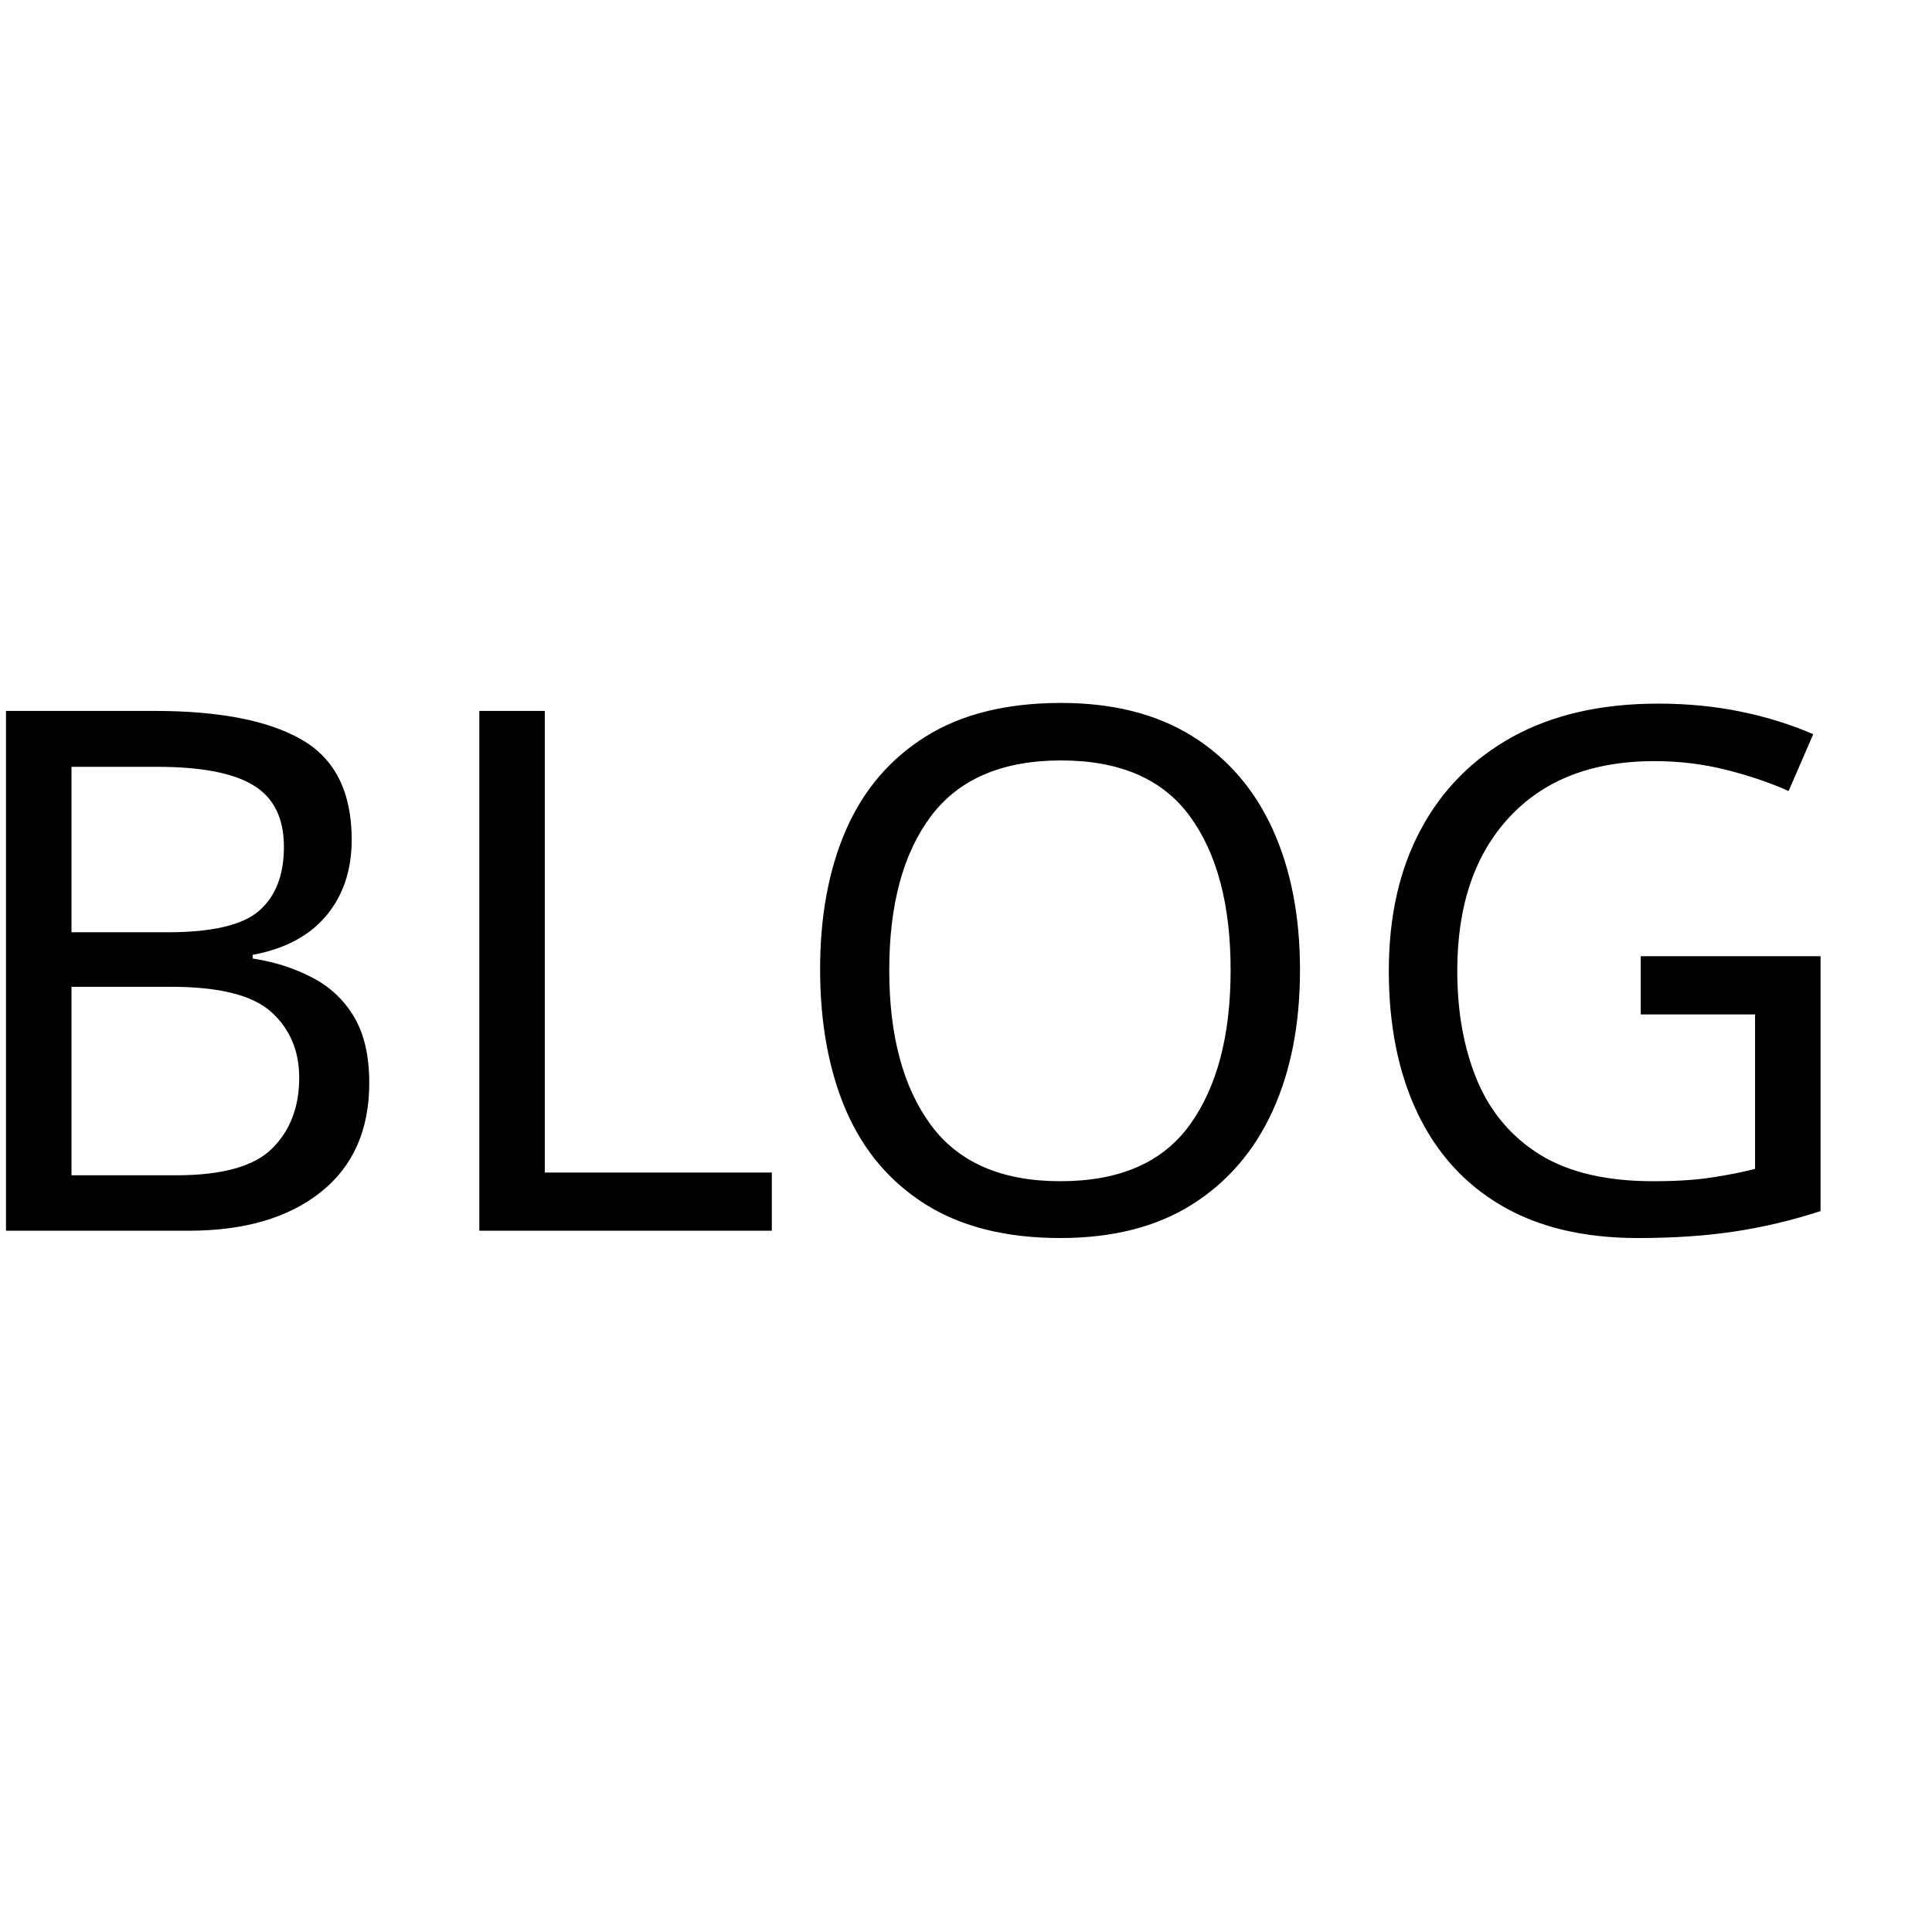
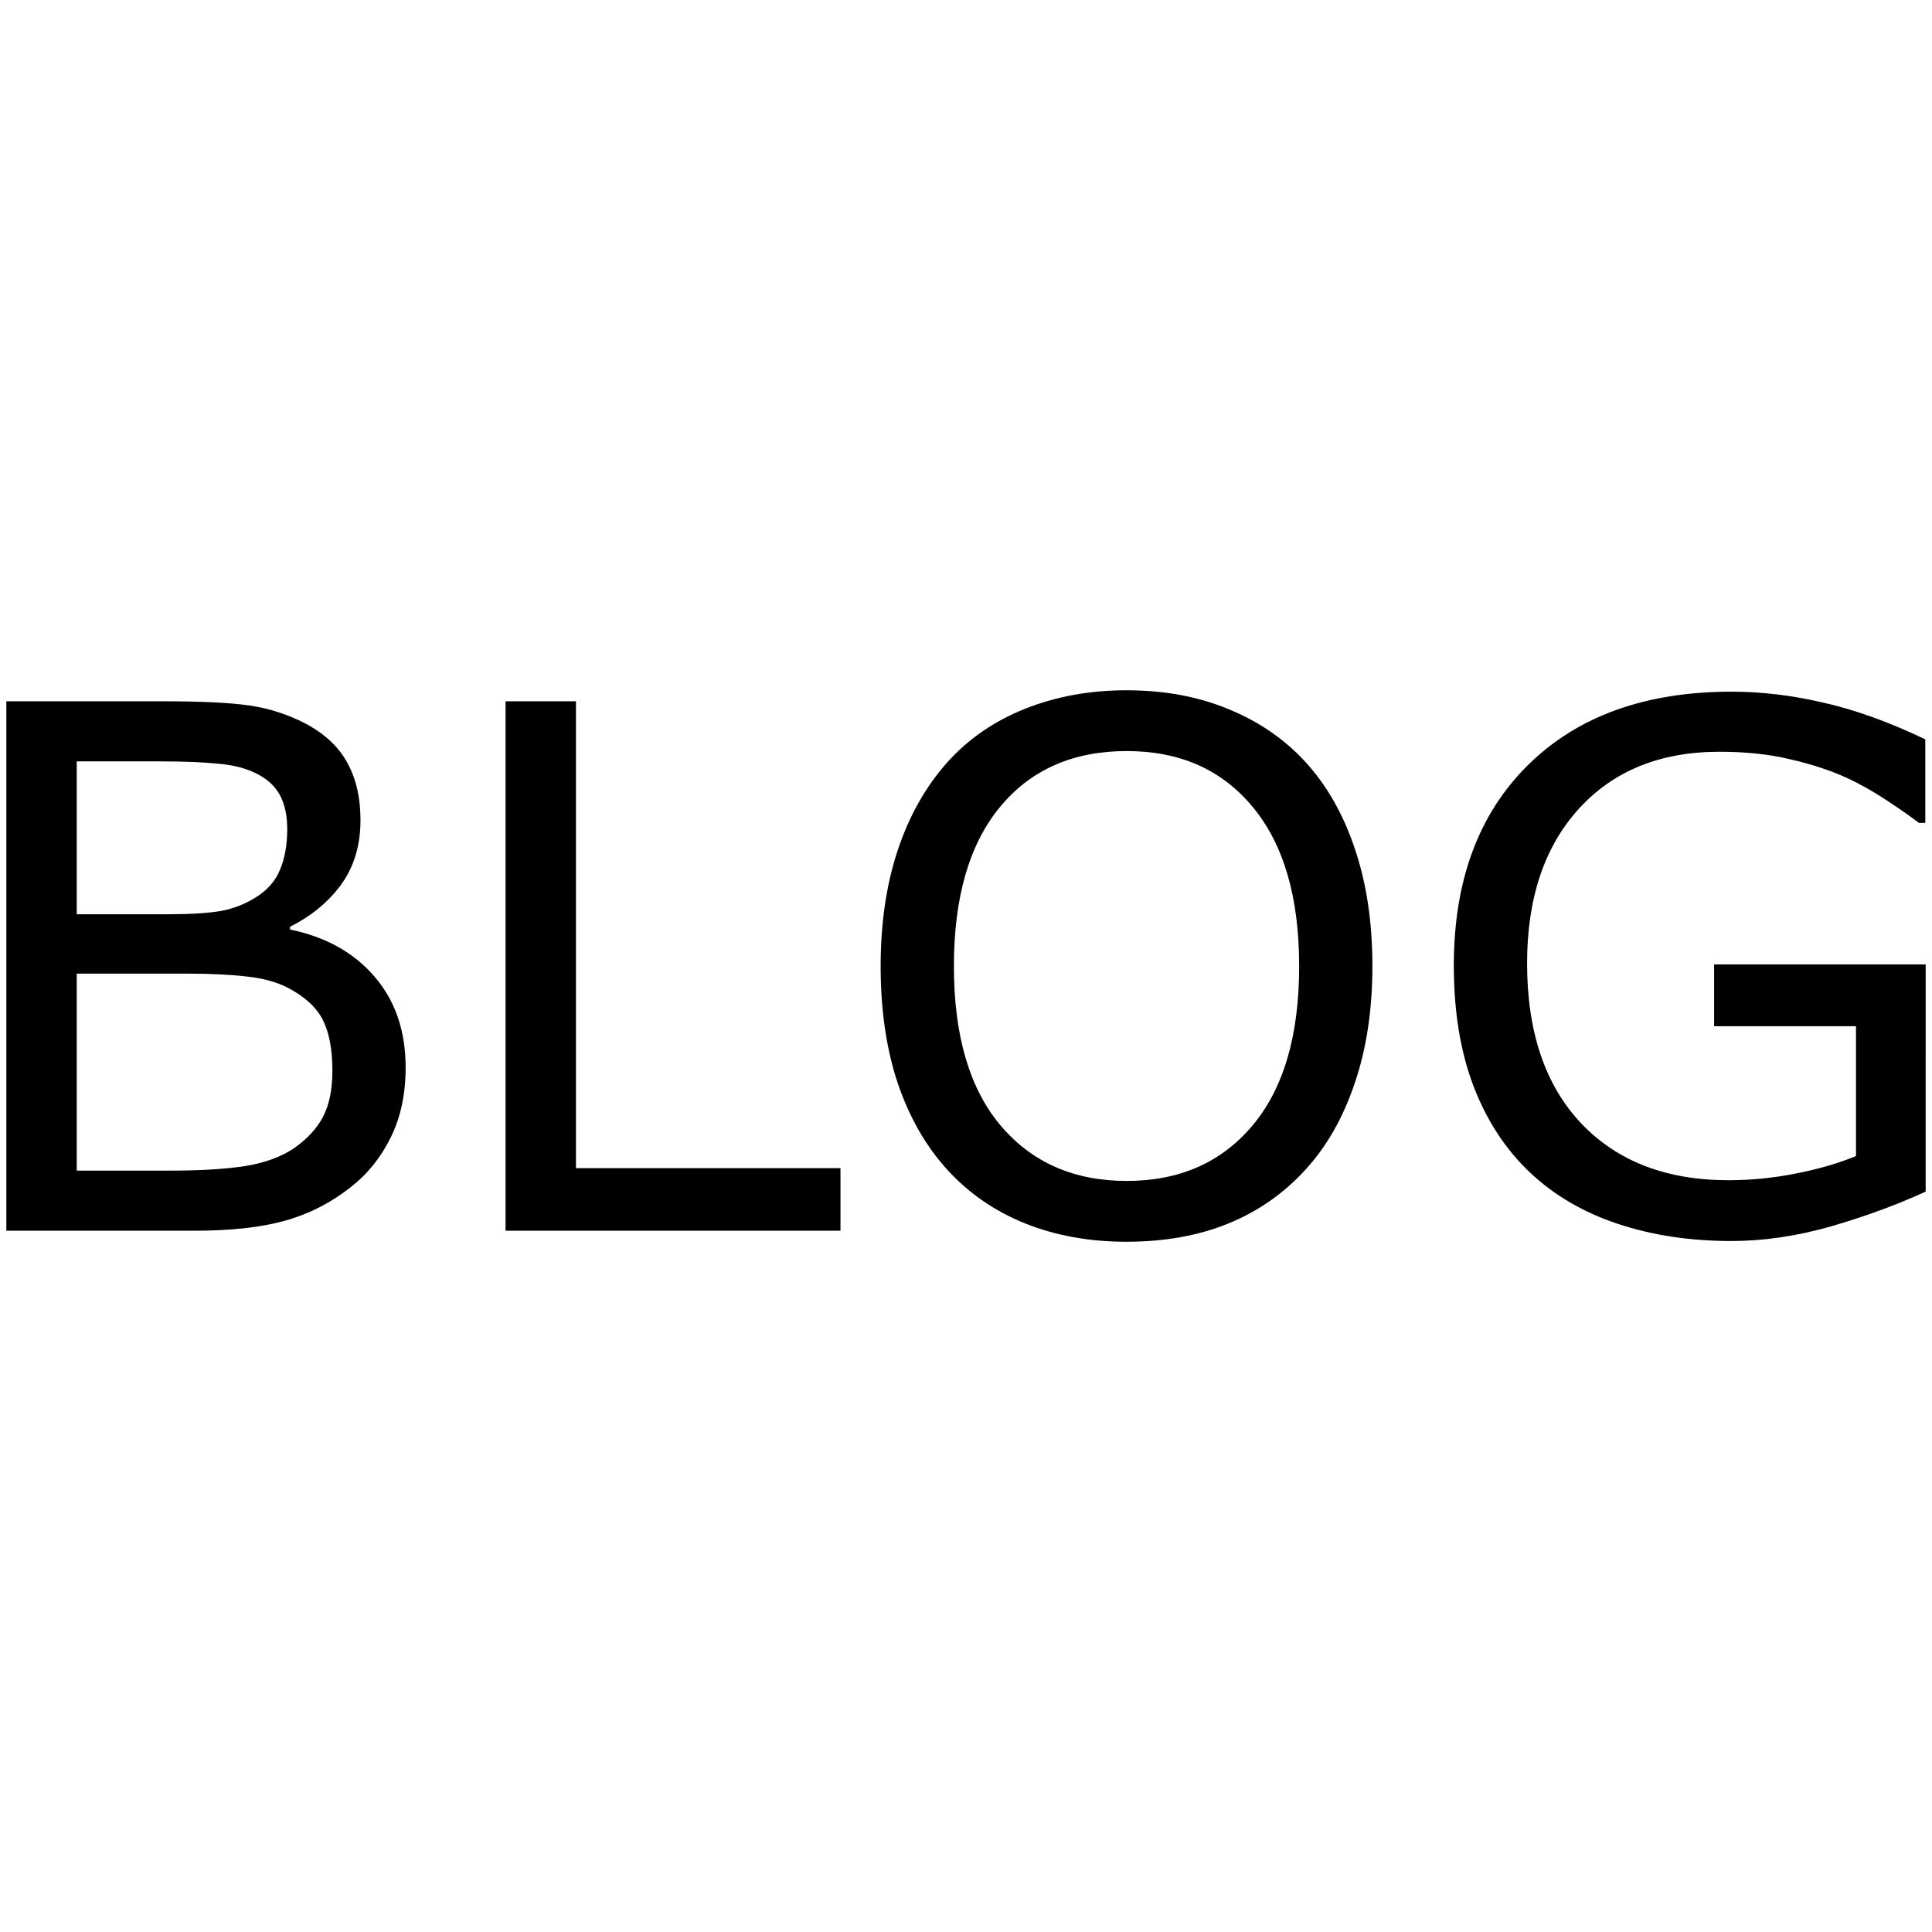
- <svg xmlns="http://www.w3.org/2000/svg" width="500" height="500" viewBox="0 0 132.292 132.292" version="1.1" id="svg8">
+ <svg xmlns="http://www.w3.org/2000/svg" id="svg8" version="1.1" viewBox="0 0 132.292 132.292" height="500" width="500">
  <defs id="defs2">
-     <rect x="14.621" y="39.324" width="104.613" height="48.651" id="rect12" />
+     <rect id="rect12" height="48.651" width="104.613" y="39.324" x="14.621" />
  </defs>
  <g id="layer1">
-     <text xml:space="preserve" id="text10" style="font-style:normal;font-weight:normal;font-size:50.8px;line-height:1.25;font-family:sans-serif;shape-inside:url(#rect12);fill:#000000;fill-opacity:1;stroke:none" />
-     <text xml:space="preserve" style="font-style:normal;font-weight:normal;font-size:49.862px;line-height:1.25;font-family:sans-serif;fill:#000000;fill-opacity:1;stroke:none;stroke-width:0.288" x="-4.435" y="84.272" id="text18">
-       <tspan id="tspan16" x="-4.435" y="84.272" style="stroke-width:0.288">BLOG</tspan>
-     </text>
+     <text style="font-style:normal;font-weight:normal;font-size:50.8px;line-height:1.25;font-family:sans-serif;shape-inside:url(#rect12);fill:#000000;fill-opacity:1;stroke:none" id="text10" xml:space="preserve" />
+     <g style="font-style:normal;font-weight:normal;font-size:49.862px;line-height:1.25;font-family:sans-serif;fill:#000000;fill-opacity:1;stroke:none;stroke-width:0.288" id="text18" aria-label="BLOG">
+       <path id="path842" style="stroke-width:0.288" d="m 27.775,73.121 q 0,2.702 -1.023,4.772 -1.023,2.069 -2.751,3.409 -2.045,1.607 -4.504,2.289 -2.435,0.682 -6.208,0.682 H 0.434 V 48.02 H 11.171 q 3.969,0 5.941,0.292 1.972,0.292 3.774,1.217 1.996,1.047 2.897,2.702 0.901,1.631 0.901,3.92 0,2.581 -1.315,4.407 -1.315,1.802 -3.506,2.897 v 0.195 q 3.676,0.755 5.795,3.238 2.118,2.459 2.118,6.233 z M 19.668,56.784 q 0,-1.315 -0.438,-2.216 -0.438,-0.901 -1.412,-1.461 -1.144,-0.657 -2.776,-0.803 -1.631,-0.17 -4.042,-0.17 H 5.255 v 10.469 h 6.233 q 2.264,0 3.603,-0.219 1.339,-0.243 2.483,-0.974 1.144,-0.73 1.607,-1.875 0.487,-1.169 0.487,-2.751 z m 3.092,16.531 q 0,-2.191 -0.657,-3.482 -0.657,-1.29 -2.386,-2.191 Q 18.548,67.034 16.868,66.864 15.212,66.669 12.826,66.669 H 5.255 v 13.488 h 6.379 q 3.165,0 5.186,-0.317 2.021,-0.341 3.311,-1.217 1.363,-0.95 1.996,-2.167 0.633,-1.217 0.633,-3.141 z" />
+       <path id="path844" style="stroke-width:0.288" d="M 57.551,84.272 H 34.617 V 48.02 h 4.821 v 31.967 H 57.551 Z" />
+       <path id="path846" style="stroke-width:0.288" d="m 89.397,52.183 q 2.216,2.435 3.384,5.965 1.193,3.53 1.193,8.01 0,4.48 -1.217,8.034 -1.193,3.53 -3.36,5.892 -2.24,2.459 -5.308,3.701 -3.043,1.242 -6.963,1.242 -3.822,0 -6.963,-1.266 -3.116,-1.266 -5.308,-3.676 -2.191,-2.41 -3.384,-5.916 -1.169,-3.506 -1.169,-8.01 0,-4.431 1.169,-7.937 1.169,-3.53 3.409,-6.038 2.143,-2.386 5.308,-3.652 3.189,-1.266 6.939,-1.266 3.895,0 6.988,1.29 3.116,1.266 5.283,3.628 z m -0.438,13.975 q 0,-7.061 -3.165,-10.883 -3.165,-3.847 -8.643,-3.847 -5.527,0 -8.692,3.847 -3.141,3.822 -3.141,10.883 0,7.134 3.214,10.932 3.214,3.774 8.619,3.774 5.405,0 8.594,-3.774 3.214,-3.798 3.214,-10.932 z" />
+       <path id="path848" style="stroke-width:0.288" d="m 131.858,81.594 q -2.97,1.363 -6.501,2.386 -3.506,0.998 -6.793,0.998 -4.236,0 -7.767,-1.169 -3.53,-1.169 -6.014,-3.506 -2.508,-2.362 -3.871,-5.892 -1.363,-3.555 -1.363,-8.302 0,-8.692 5.064,-13.707 5.088,-5.04 13.951,-5.04 3.092,0 6.306,0.755 3.238,0.73 6.963,2.508 v 5.721 h -0.438 q -0.755,-0.584 -2.191,-1.534 -1.436,-0.95 -2.824,-1.583 -1.68,-0.755 -3.822,-1.242 -2.118,-0.511 -4.821,-0.511 -6.087,0 -9.641,3.92 -3.53,3.895 -3.53,10.567 0,7.036 3.701,10.956 3.701,3.895 10.08,3.895 2.337,0 4.65,-0.463 2.337,-0.463 4.09,-1.193 v -8.887 h -9.714 v -4.236 h 14.486 z" />
+     </g>
  </g>
</svg>
